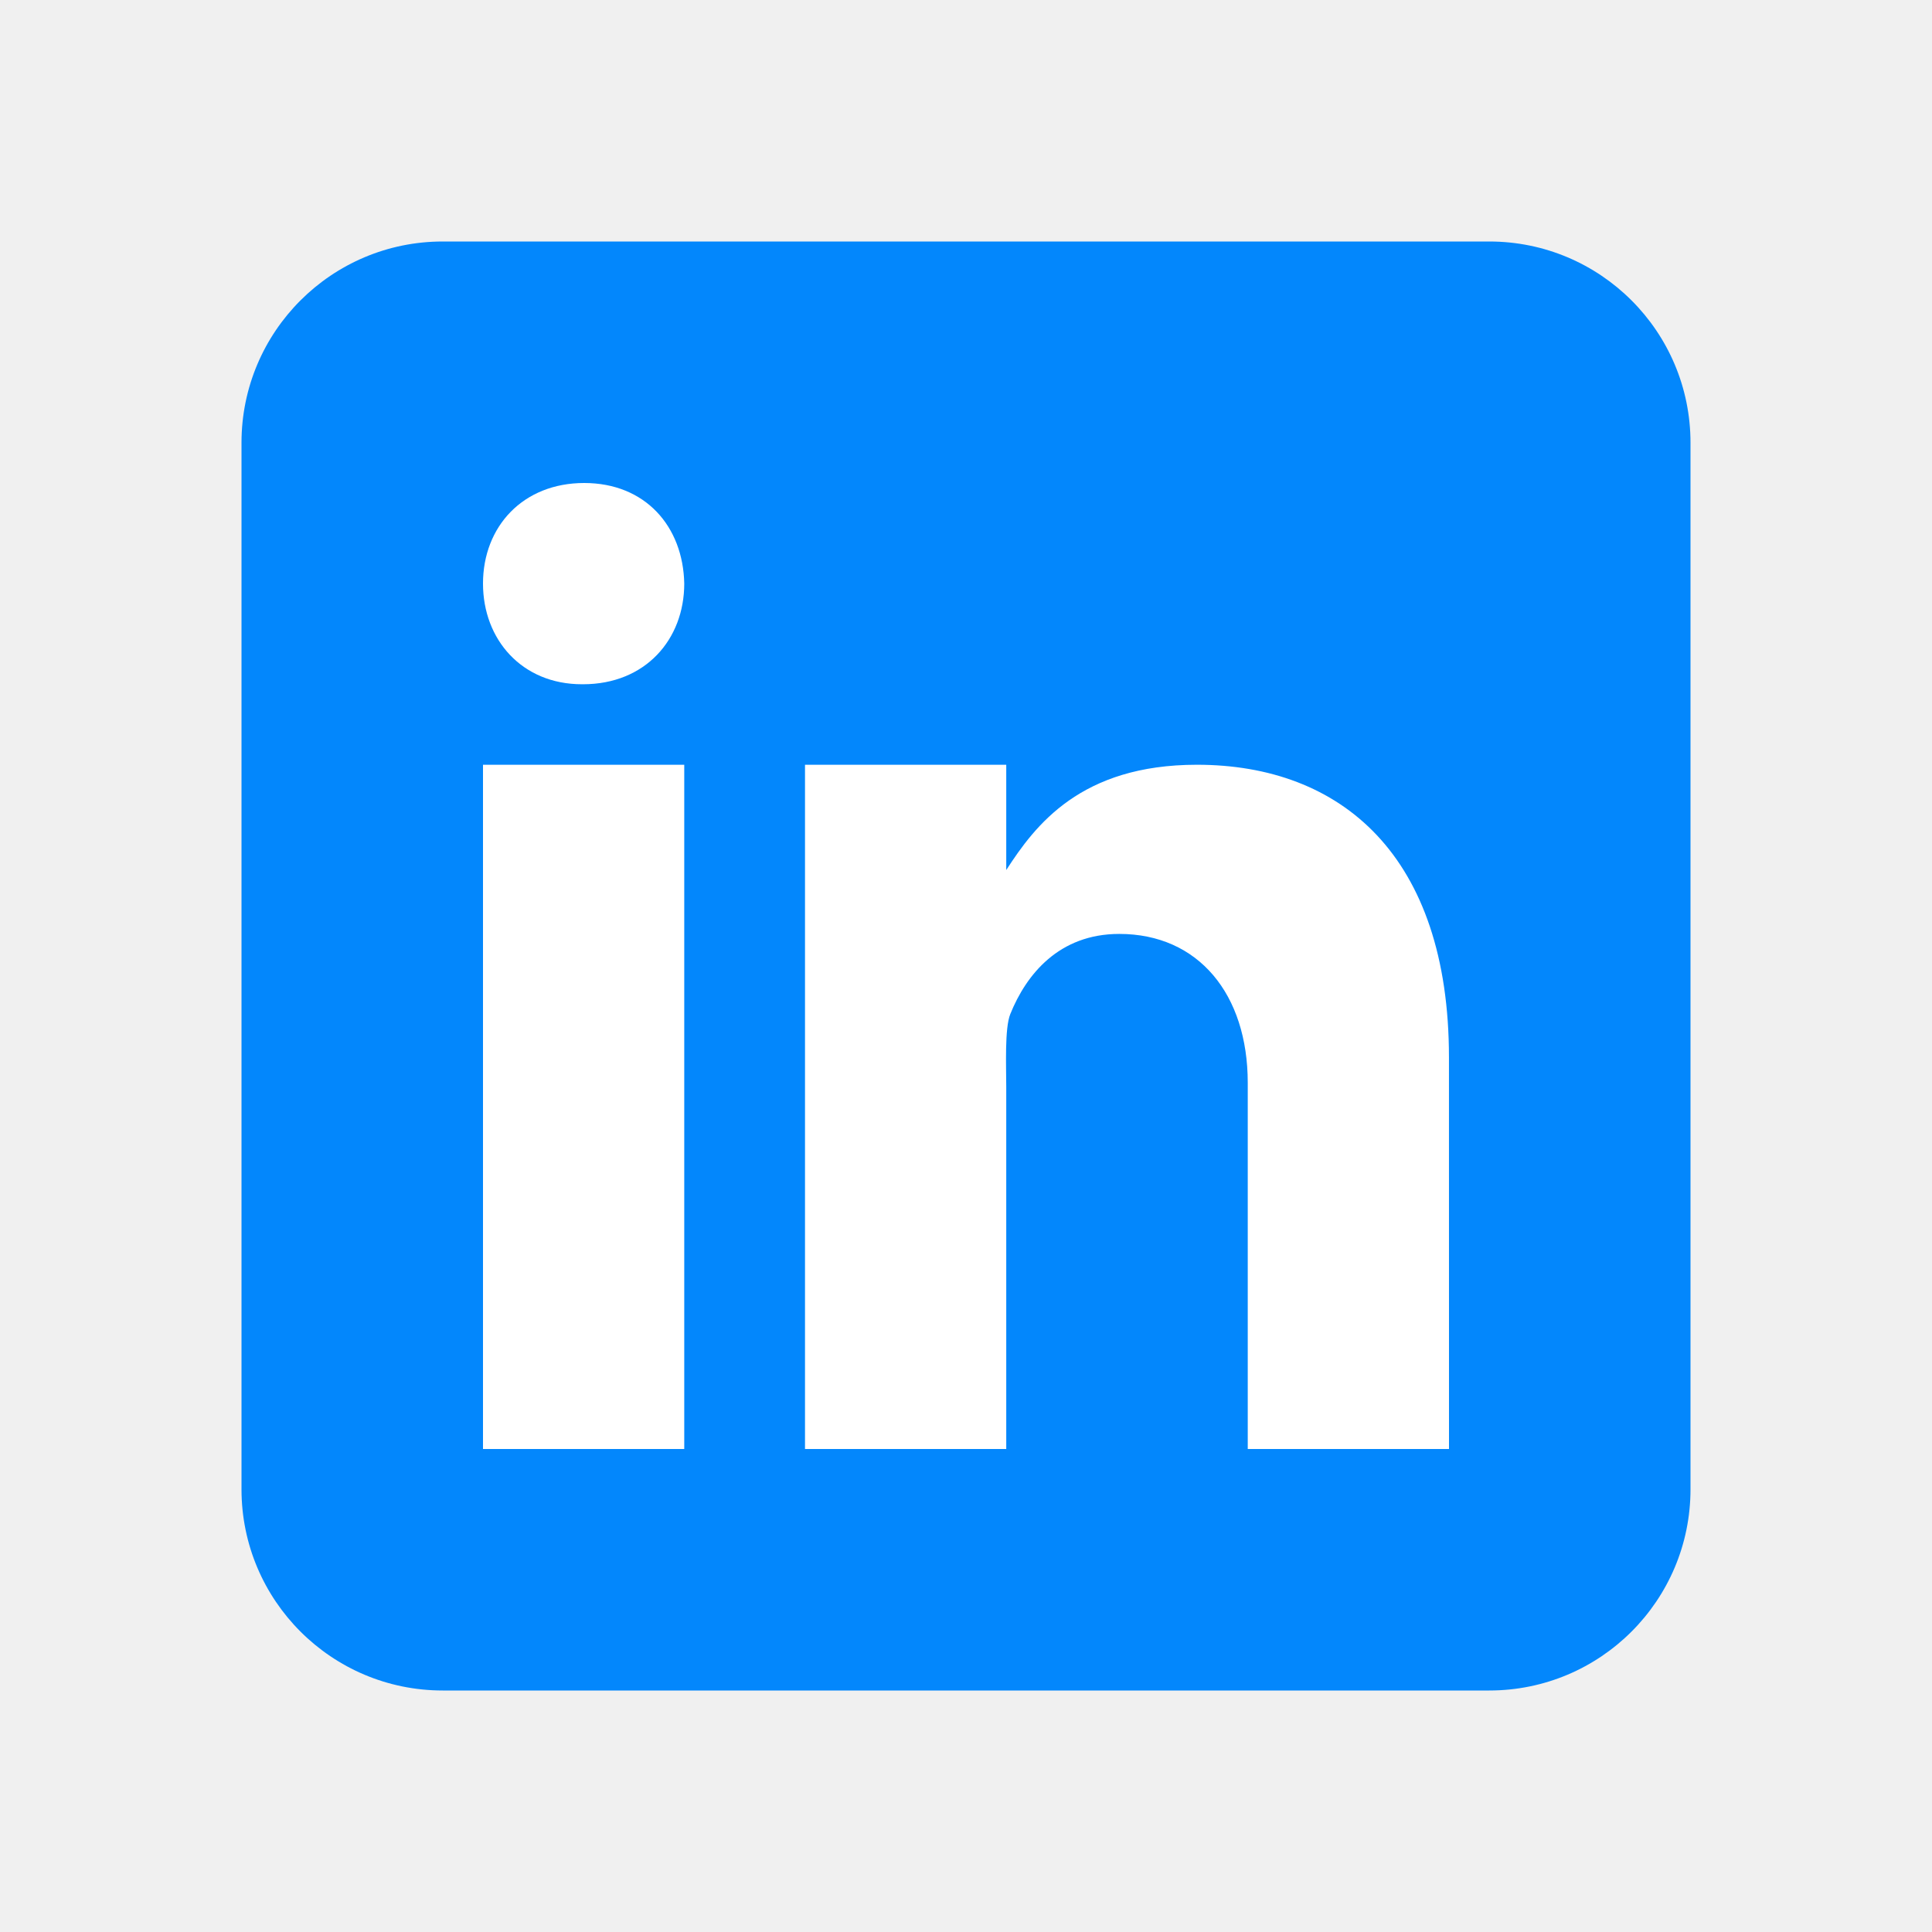
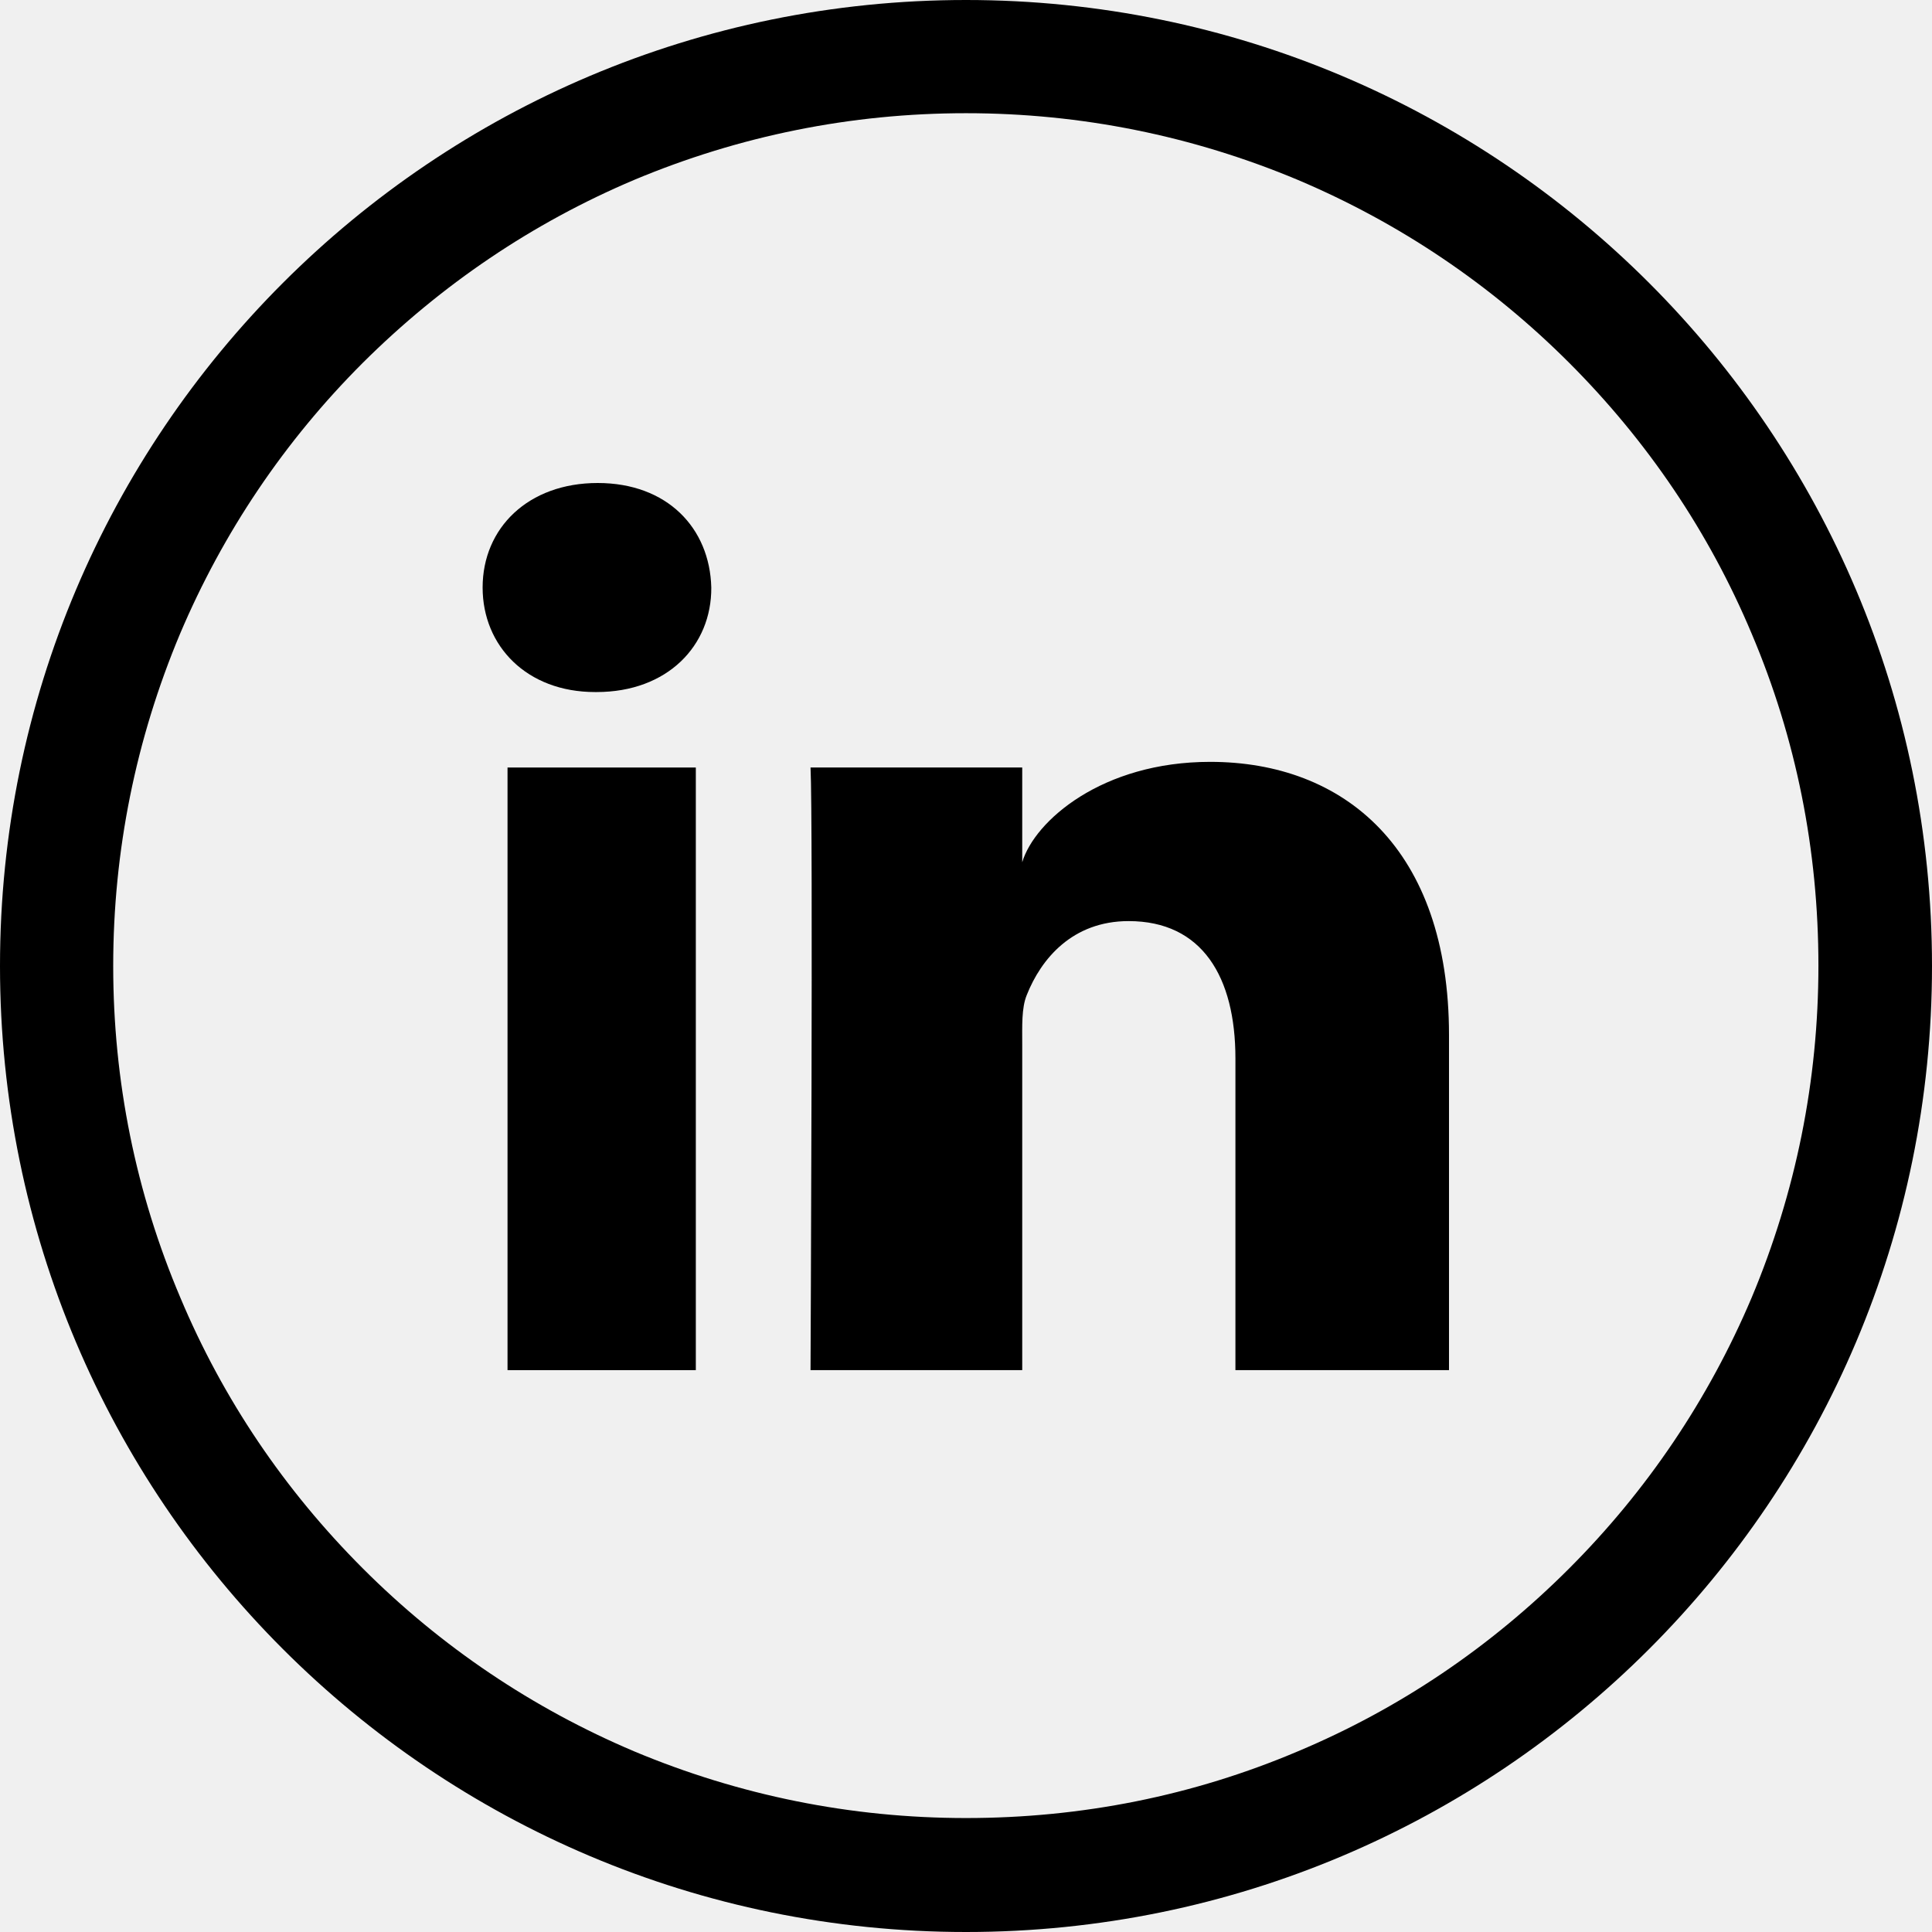
- <svg xmlns="http://www.w3.org/2000/svg" x="0px" y="0px" width="100" height="100" viewBox="0 0 48 48">
-   <path fill="#0387FC" d="M42,37c0,2.762-2.238,5-5,5H11c-2.761,0-5-2.238-5-5V11c0-2.762,2.239-5,5-5h26c2.762,0,5,2.238,5,5V37z" />
-   <path fill="#FFF" d="M12 19H17V36H12zM14.485 17h-.028C12.965 17 12 15.888 12 14.499 12 13.08 12.995 12 14.514 12c1.521 0 2.458 1.08 2.486 2.499C17 15.887 16.035 17 14.485 17zM36 36h-5v-9.099c0-2.198-1.225-3.698-3.192-3.698-1.501 0-2.313 1.012-2.707 1.99C24.957 25.543 25 26.511 25 27v9h-5V19h5v2.616C25.721 20.5 26.85 19 29.738 19c3.578 0 6.261 2.25 6.261 7.274L36 36 36 36z" />
+ <svg xmlns="http://www.w3.org/2000/svg" fill="#000000" version="1.1" id="Layer_1" viewBox="-143 145 512 512" xml:space="preserve">
+   <g>
+     <path d="M113,145c-141.4,0-256,114.6-256,256s114.6,256,256,256s256-114.6,256-256S254.4,145,113,145z M272.8,560.7   c-20.8,20.8-44.9,37.1-71.8,48.4c-27.8,11.8-57.4,17.7-88,17.7c-30.5,0-60.1-6-88-17.7c-26.9-11.4-51.1-27.7-71.8-48.4   c-20.8-20.8-37.1-44.9-48.4-71.8C-107,461.1-113,431.5-113,401s6-60.1,17.7-88c11.4-26.9,27.7-51.1,48.4-71.8   c20.9-20.8,45-37.1,71.9-48.5C52.9,181,82.5,175,113,175s60.1,6,88,17.7c26.9,11.4,51.1,27.7,71.8,48.4   c20.8,20.8,37.1,44.9,48.4,71.8c11.8,27.8,17.7,57.4,17.7,88c0,30.5-6,60.1-17.7,88C309.8,515.8,293.5,540,272.8,560.7z" />
+     <rect x="-8.5" y="348.4" width="49.9" height="159.7" />
+     <path d="M15.4,273c-18.4,0-30.5,11.9-30.5,27.7c0,15.5,11.7,27.7,29.8,27.7h0.4c18.8,0,30.5-12.3,30.4-27.7   C45.1,284.9,33.8,273,15.4,273z" />
+     <path d="M177.7,346.9c-28.6,0-46.5,15.6-49.8,26.6v-25.1H71.8c0.7,13.3,0,159.7,0,159.7h56.1v-86.3c0-4.9-0.2-9.7,1.2-13.1   c3.8-9.6,12.1-19.6,27-19.6c19.5,0,28.3,14.8,28.3,36.4v82.6H241v-88.8C241,369.9,213.2,346.9,177.7,346.9z" />
+   </g>
</svg>
